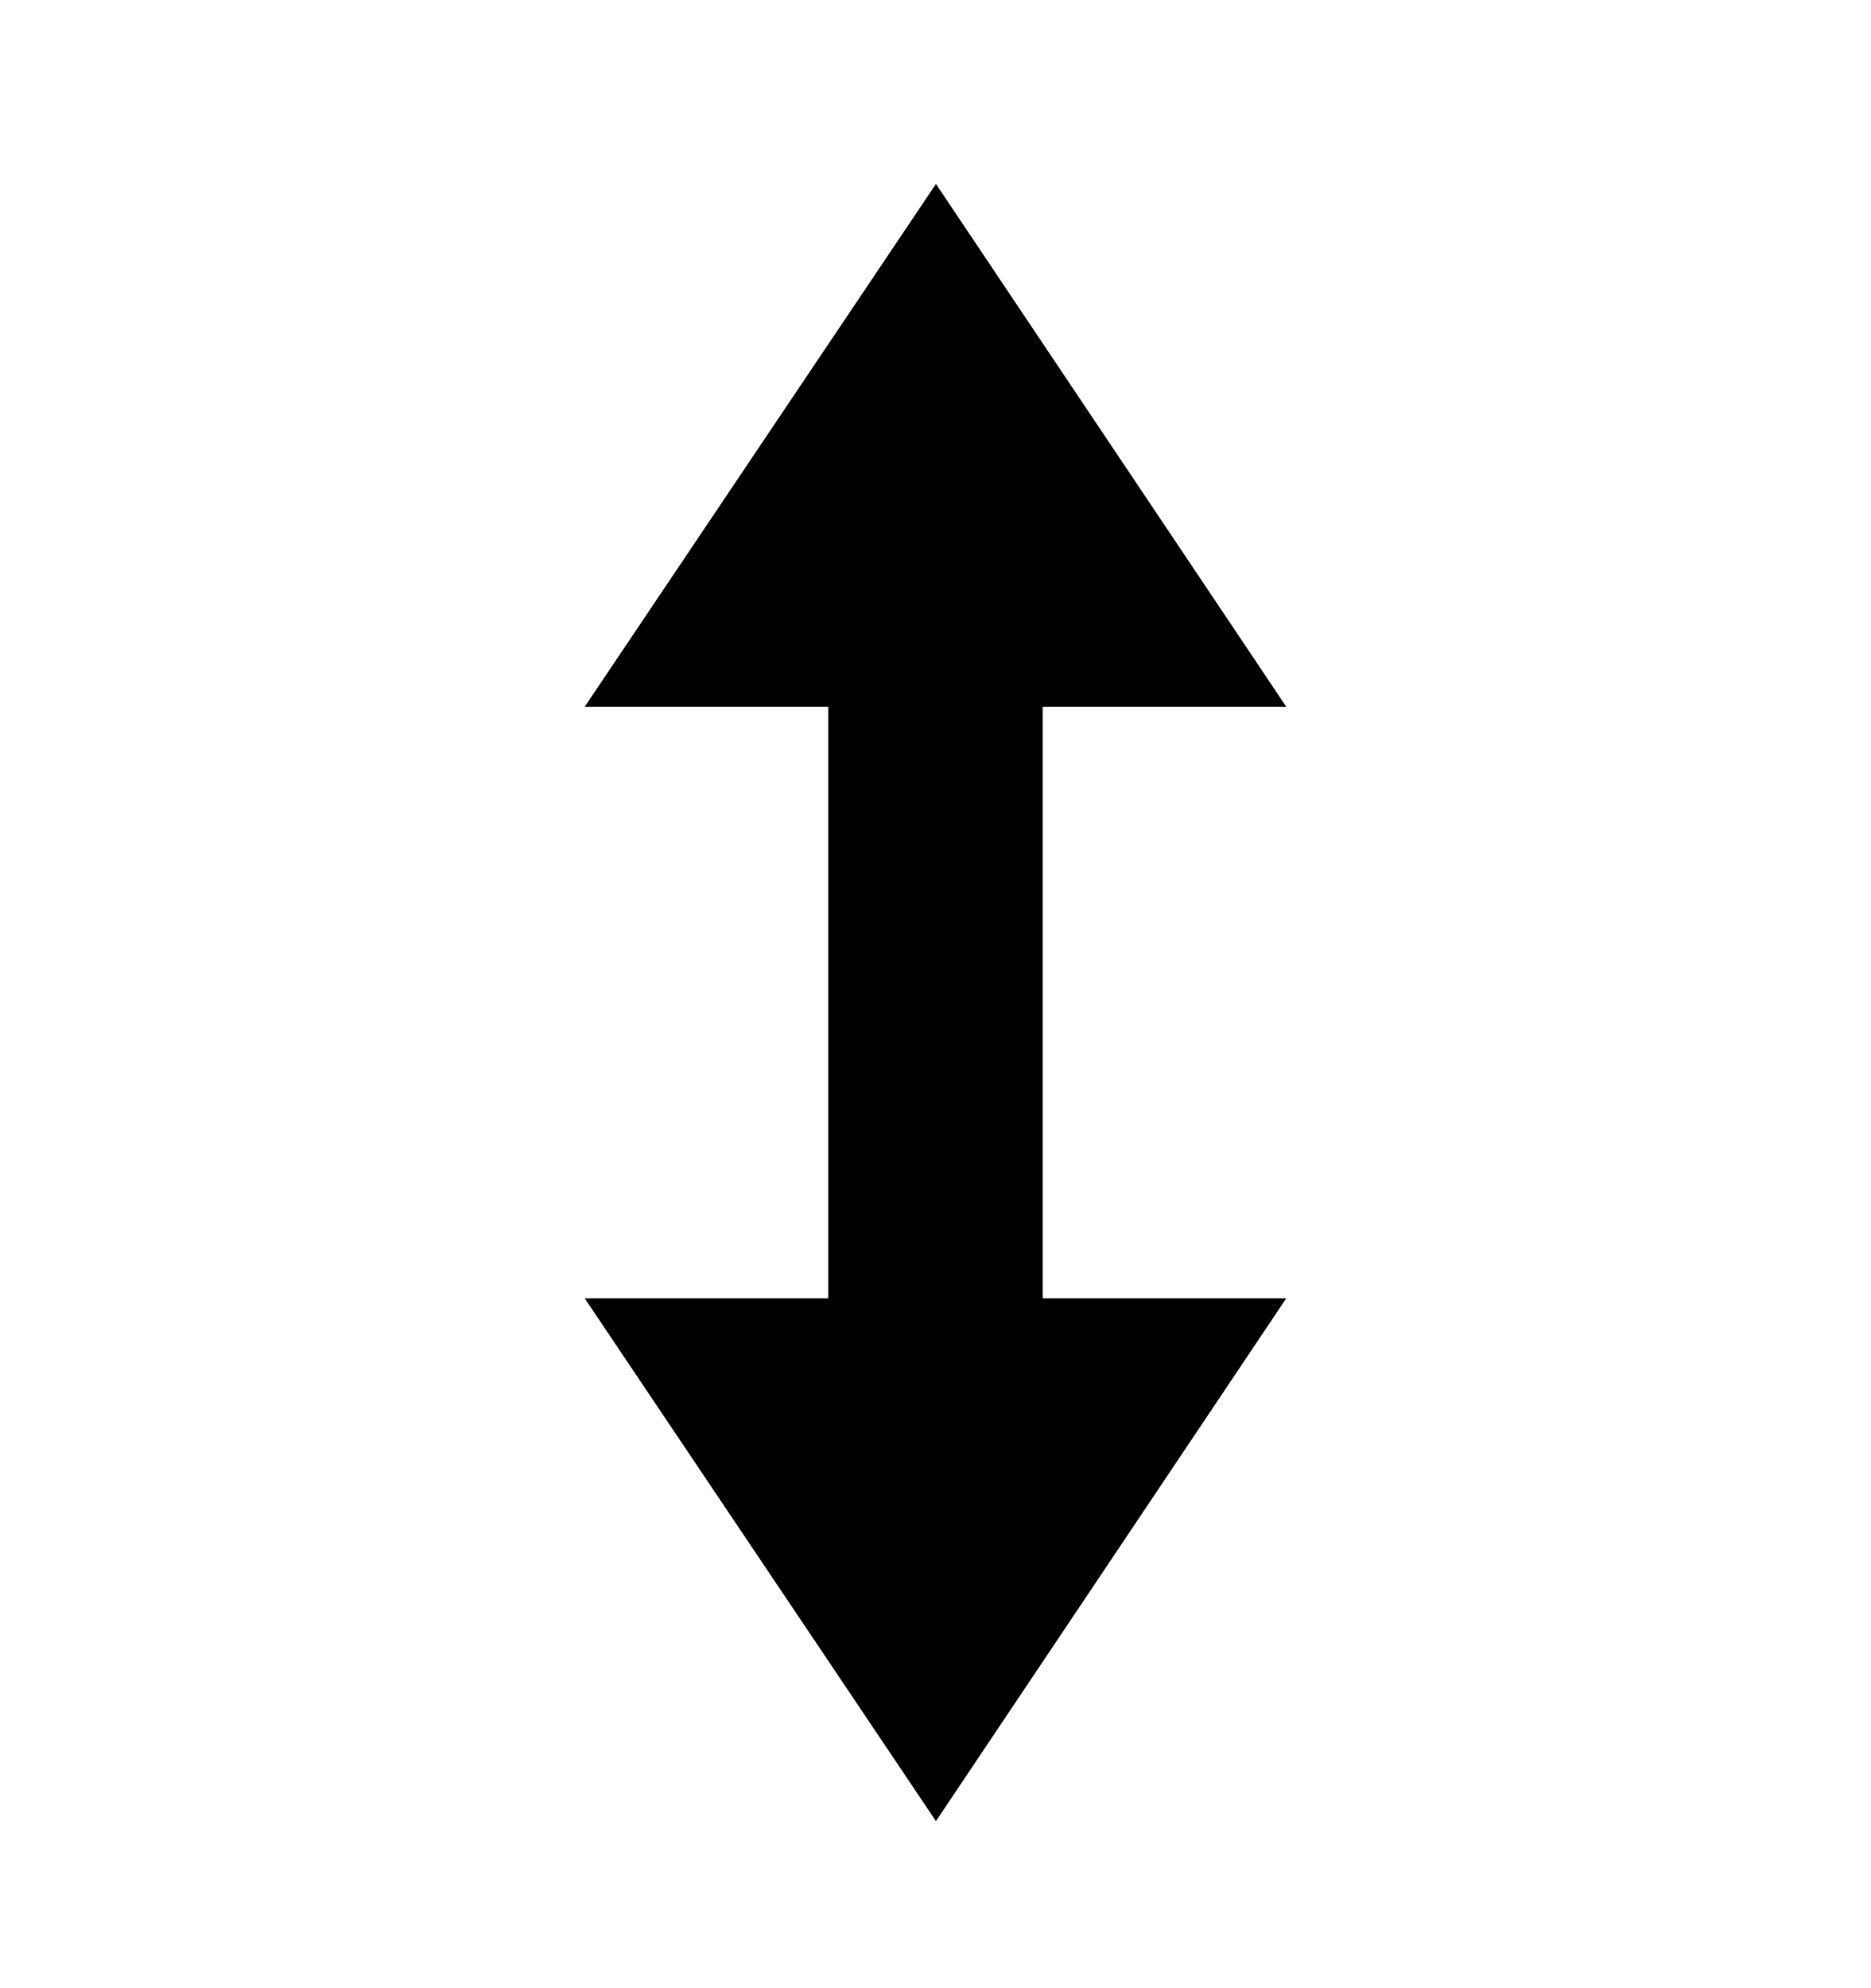
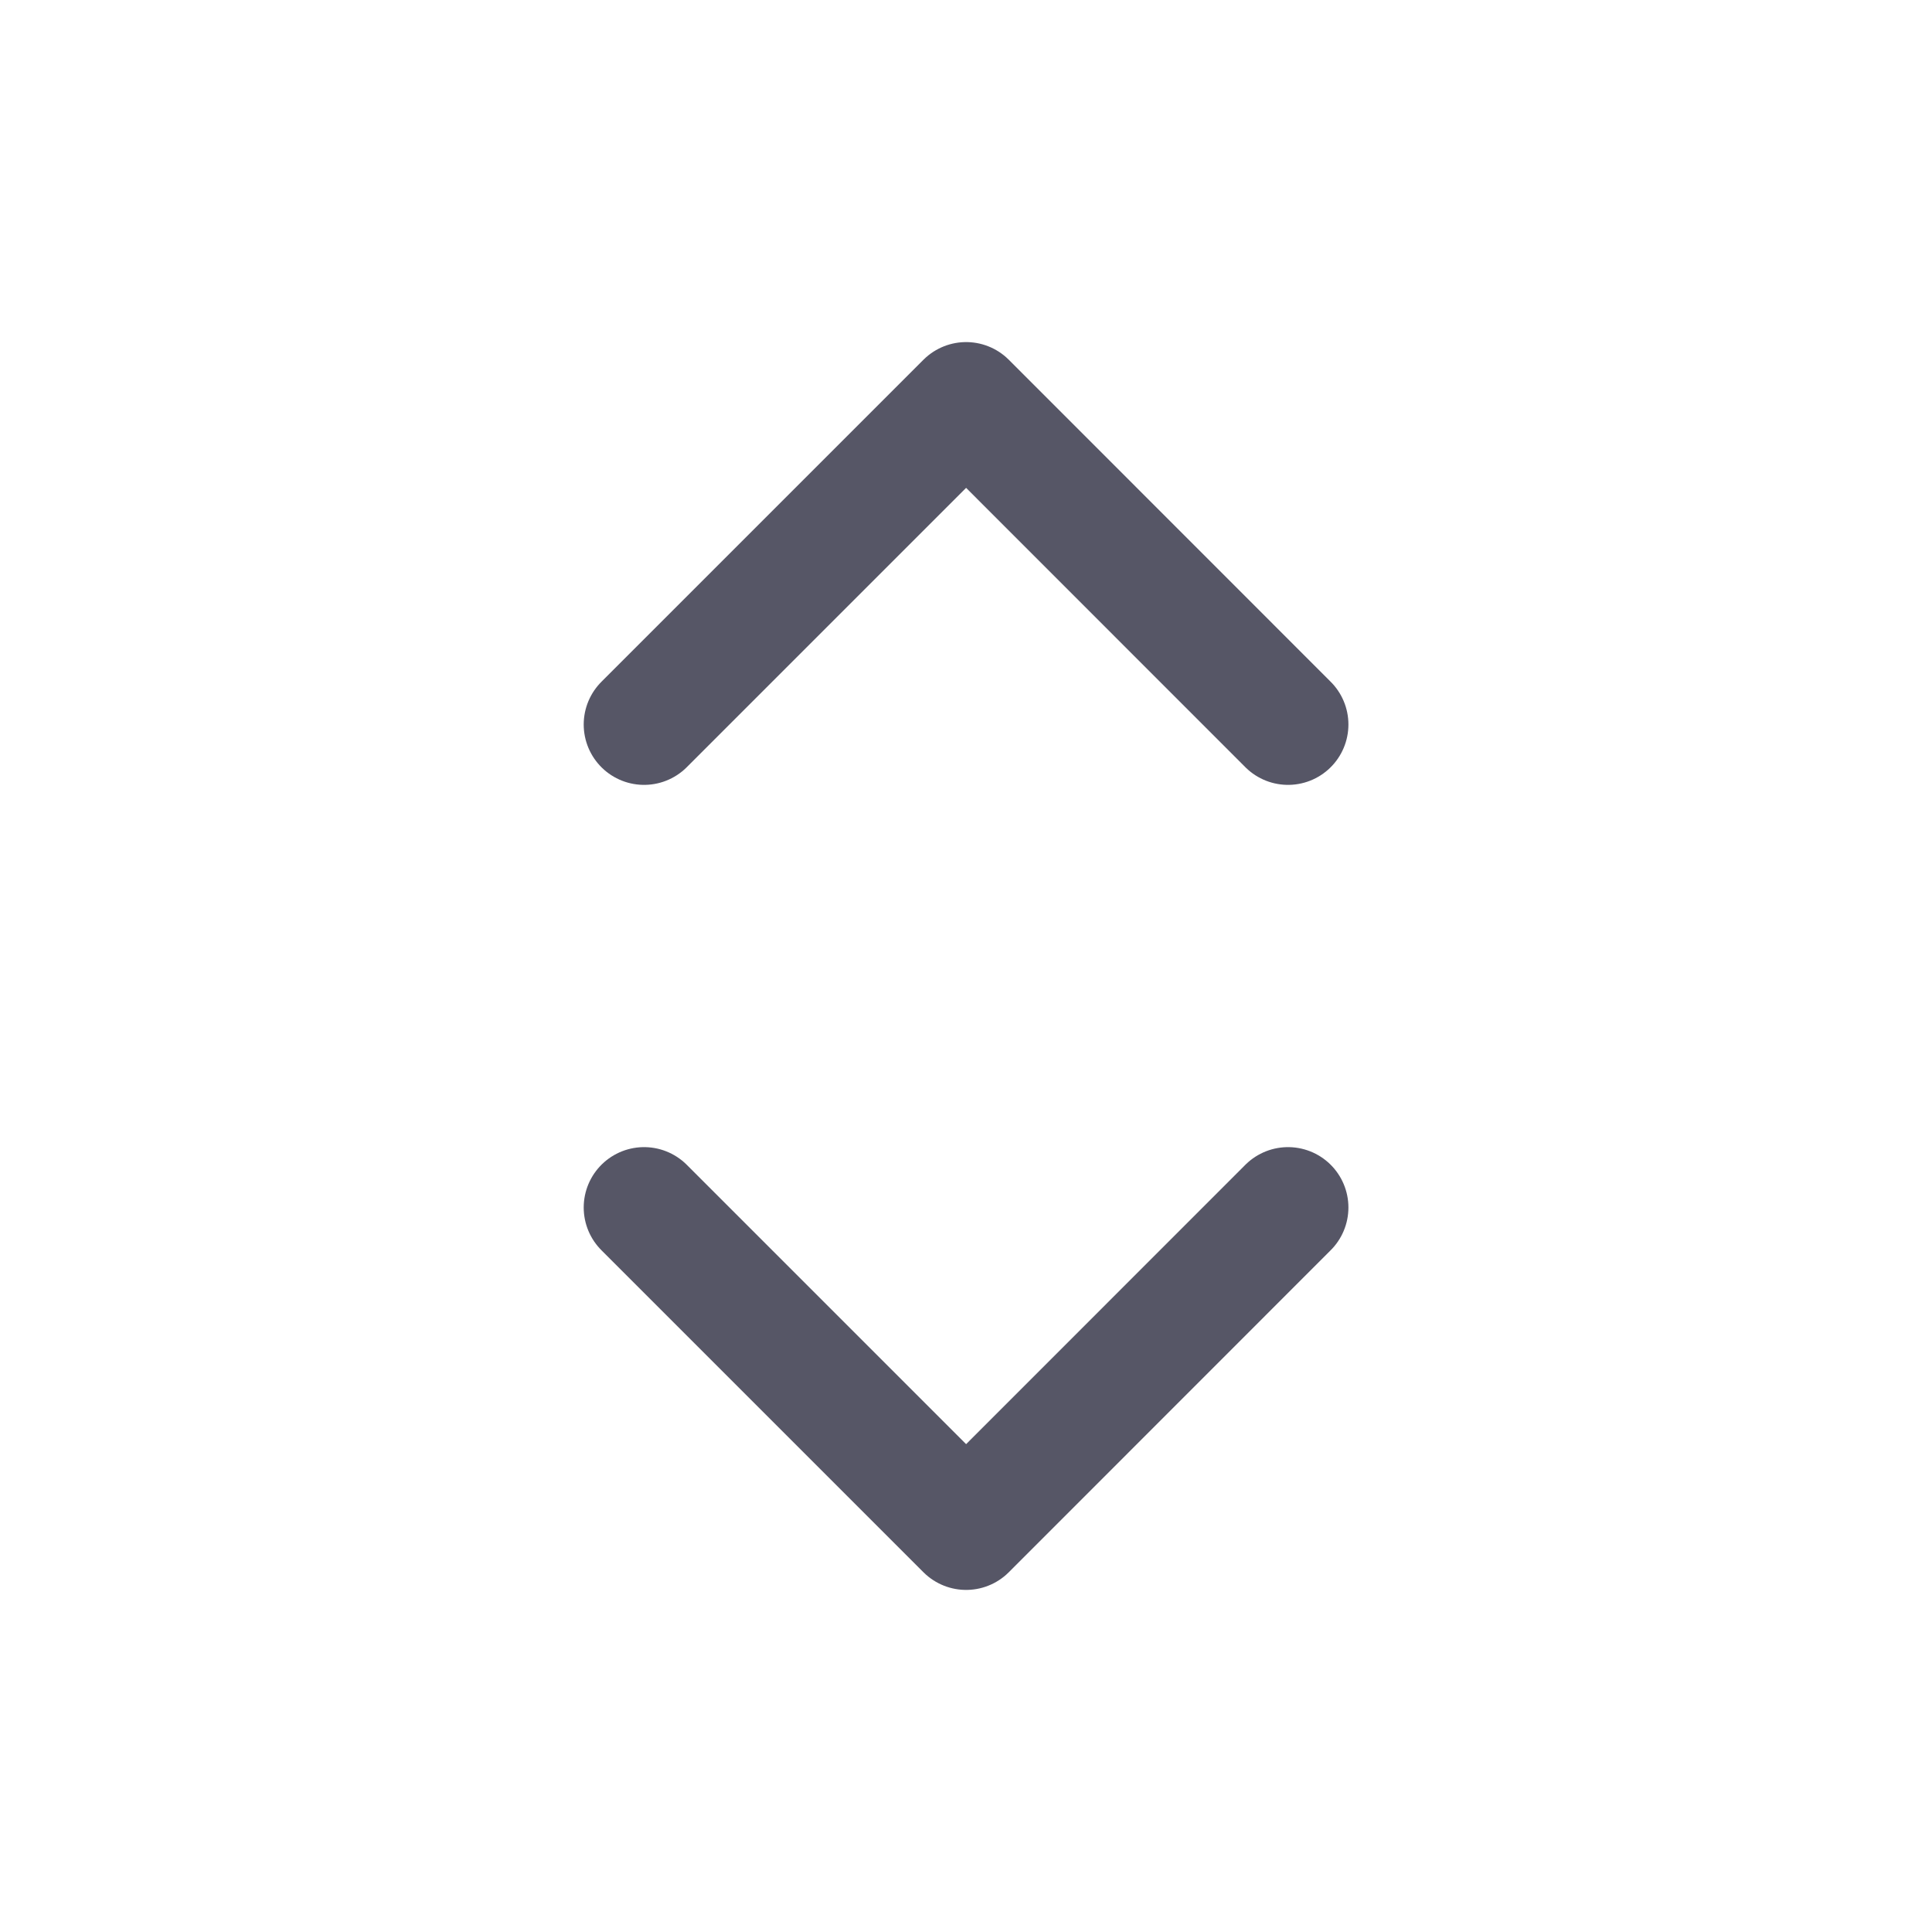
- <svg xmlns="http://www.w3.org/2000/svg" width="16" height="17" viewBox="0 0 16 17" fill="none">
-   <path d="M5 6.044L8.004 1.573L11 6.044L8.917 6.044V11.102H11L8.004 15.573L5 11.102H7.083V6.044H5Z" fill="currentColor" />
+ <svg xmlns="http://www.w3.org/2000/svg" width="16" height="16" viewBox="0 0 16 16" fill="none">
+   <path d="M5.334 6L8.001 3.333L10.667 6M10.667 10L8.001 12.667L5.334 10" stroke="#565666" stroke-linecap="round" stroke-linejoin="round" />
</svg>
